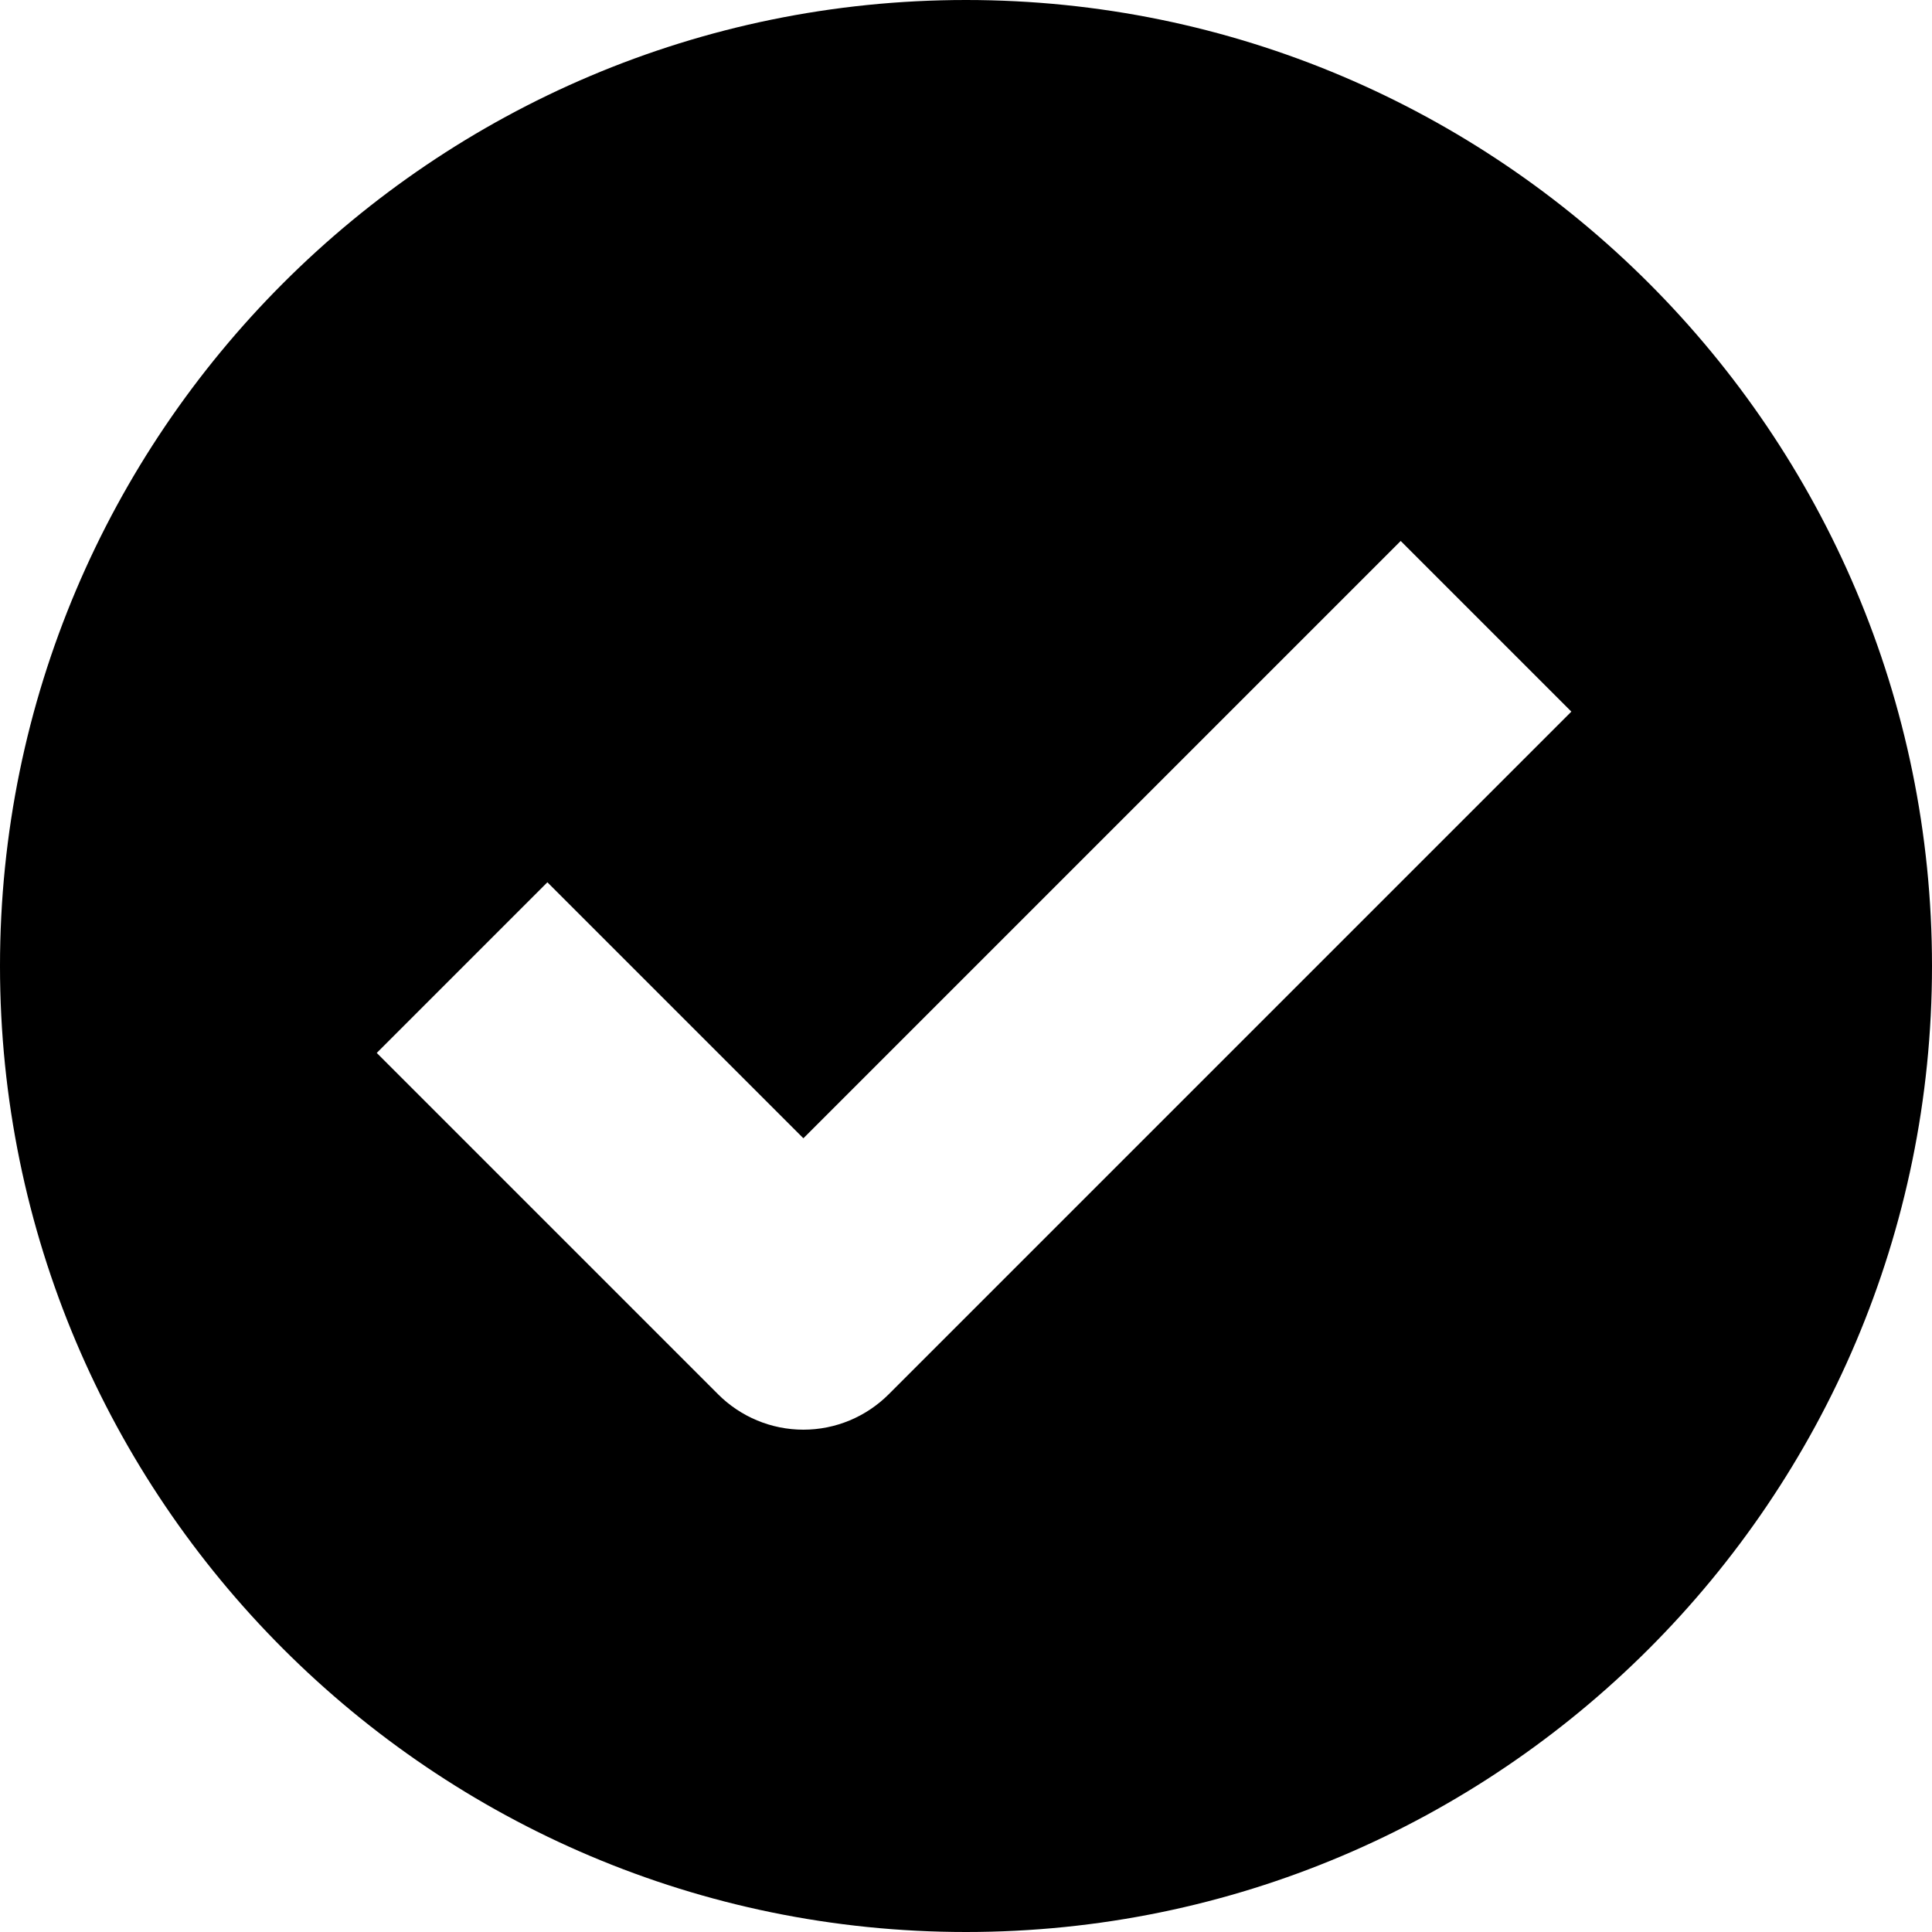
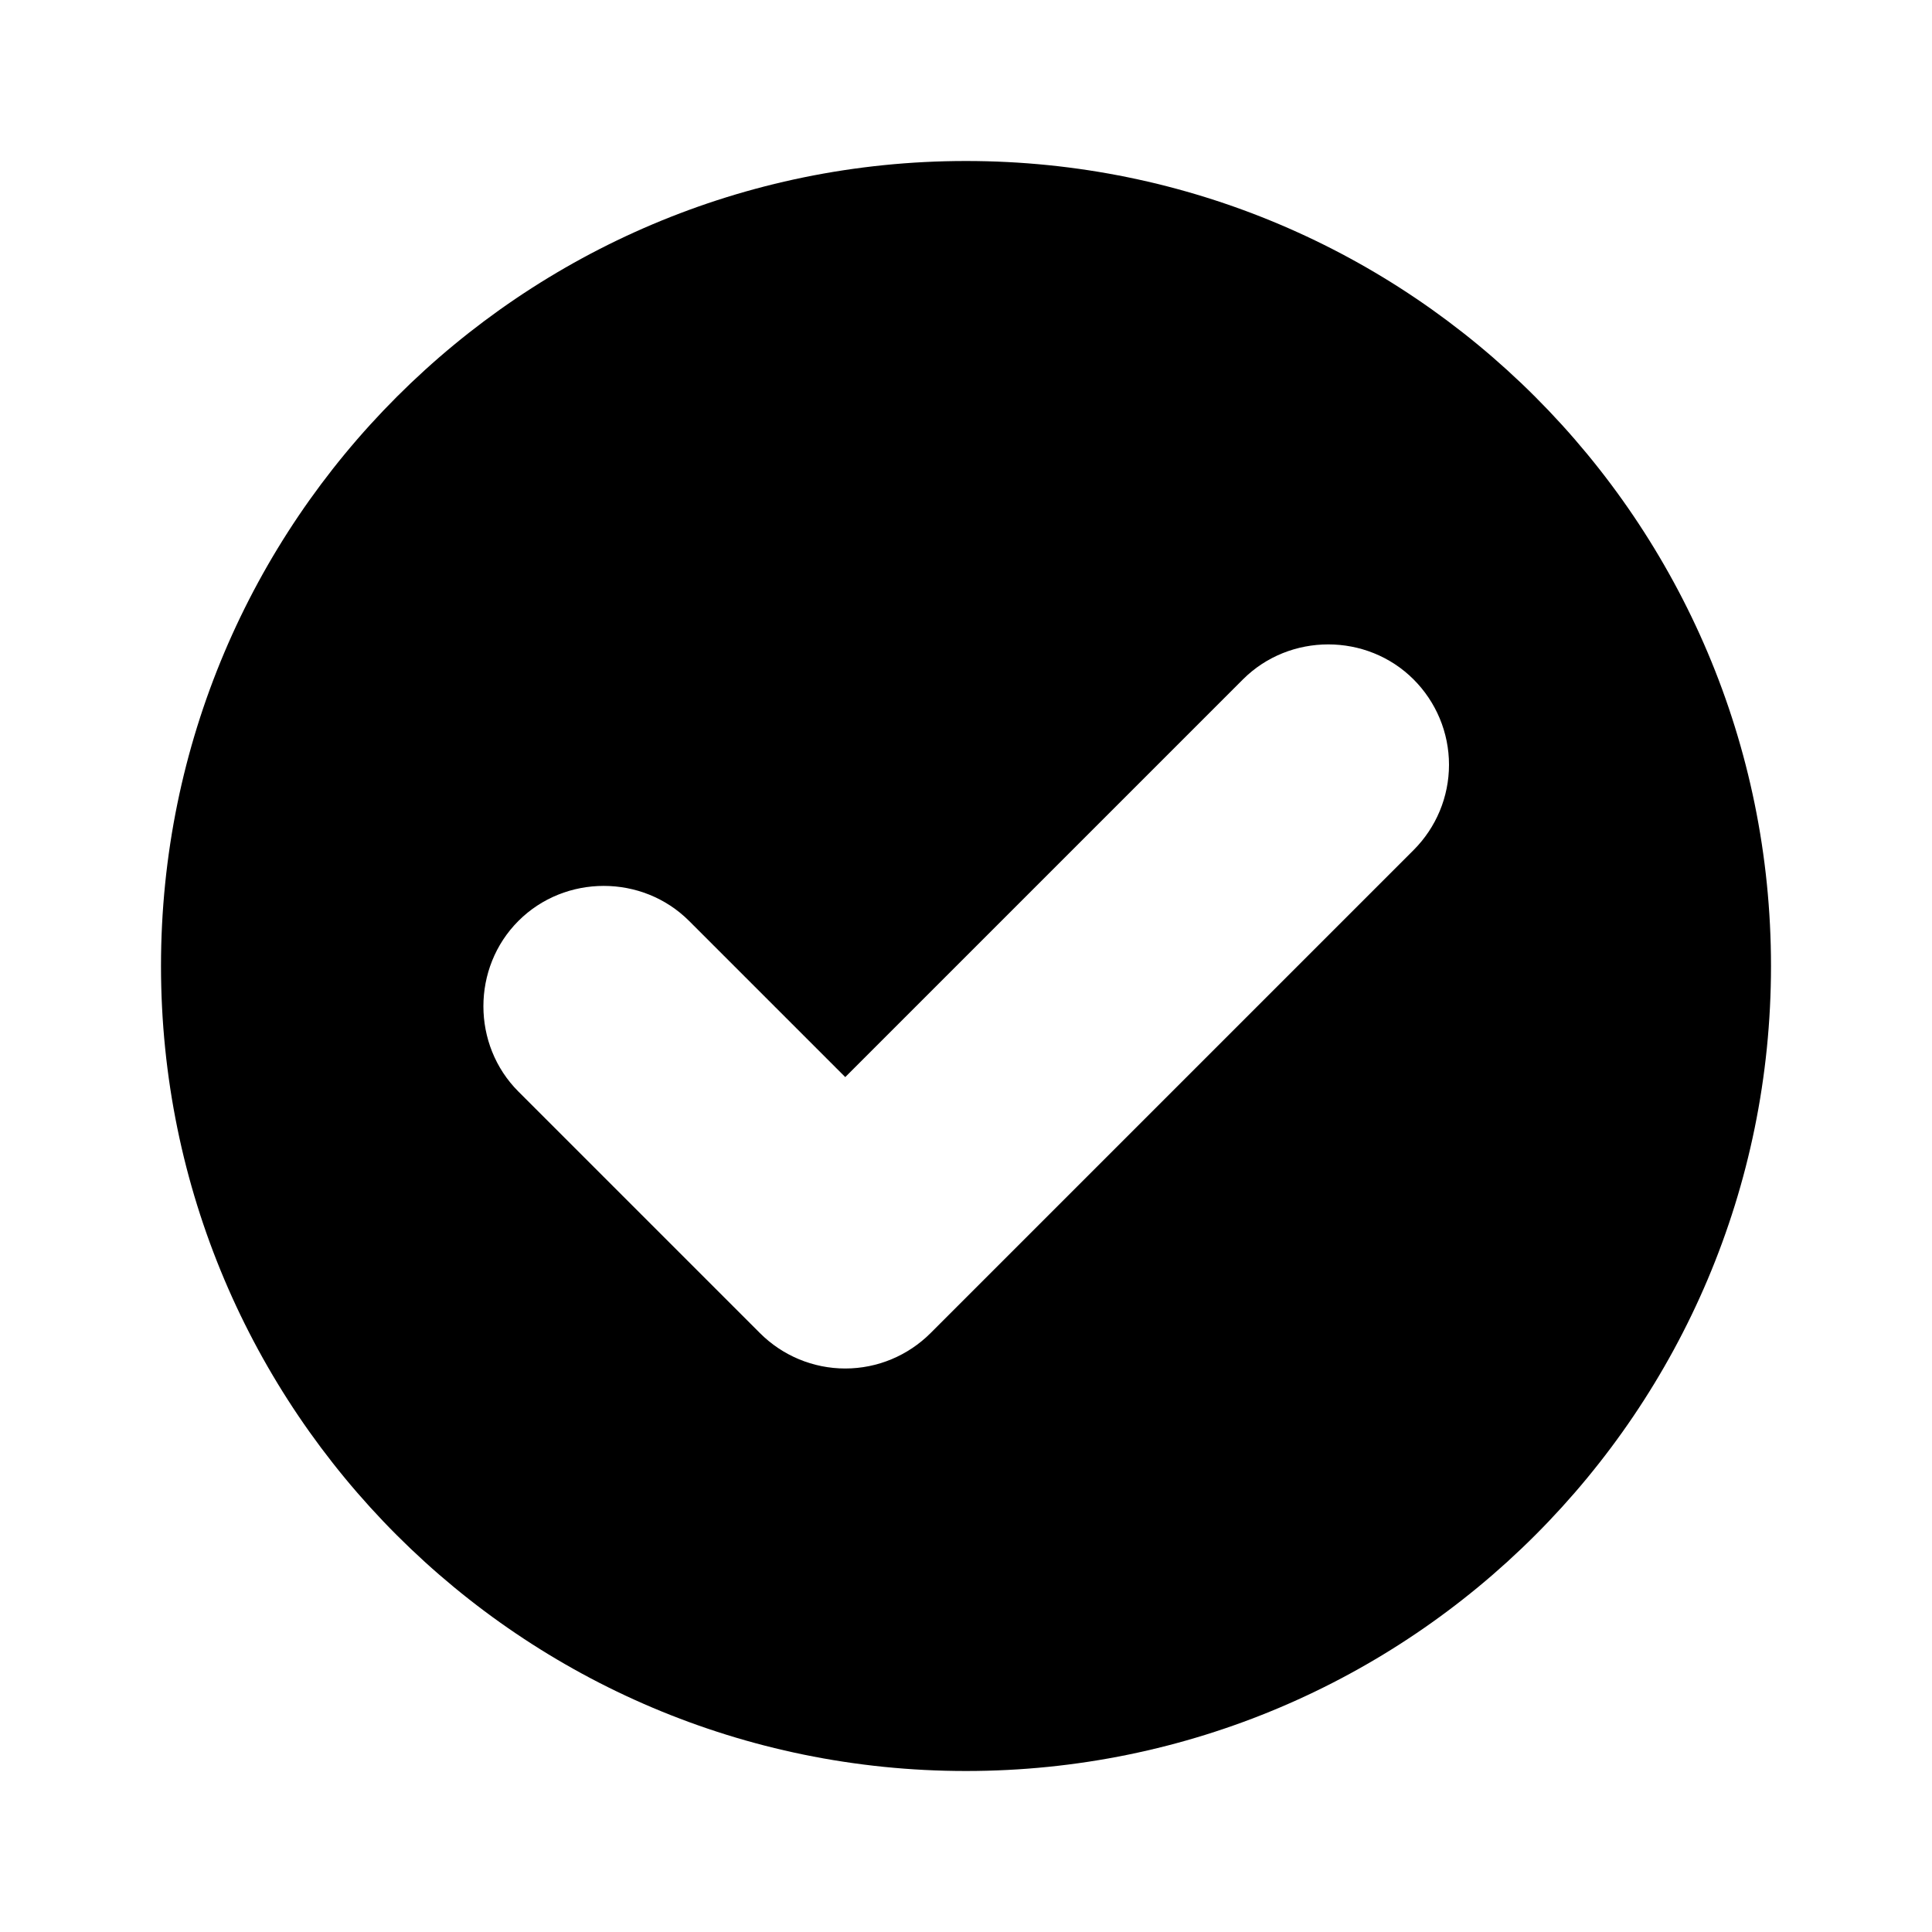
<svg xmlns="http://www.w3.org/2000/svg" width="100%" height="100%" viewBox="0 0 12 12" fill="currentColor">
-   <path d="M6 0C2.69 0 0 2.69 0 6C0 9.31 2.69 12 6 12C9.31 12 12 9.31 12 6C12 2.69 9.31 0 6 0ZM5.52 8.66C5.38 8.8 5.19 8.88 4.99 8.88C4.79 8.88 4.6 8.8 4.46 8.66L2.34 6.54L3.4 5.48L4.99 7.07L8.7 3.36L9.76 4.42L5.52 8.66Z" />
+   <path fill-rule="evenodd" clip-rule="evenodd" d="M6 11C8.761 11 11 8.761 11 6C11 3.239 8.761 1 6 1C3.239 1 1 3.239 1 6C1 8.761 3.239 11 6 11ZM8.78 4.22C8.92 4.36 9 4.55 9 4.75C9 4.95 8.92 5.14 8.78 5.28L5.78 8.28C5.64 8.42 5.45 8.5 5.25 8.5C5.05 8.5 4.86 8.42 4.72 8.28L3.22 6.78C2.93 6.49 2.93 6.01 3.22 5.72C3.51 5.43 3.99 5.43 4.28 5.72L5.25 6.69L7.72 4.22C8.01 3.93 8.49 3.93 8.78 4.22Z" />
</svg>
